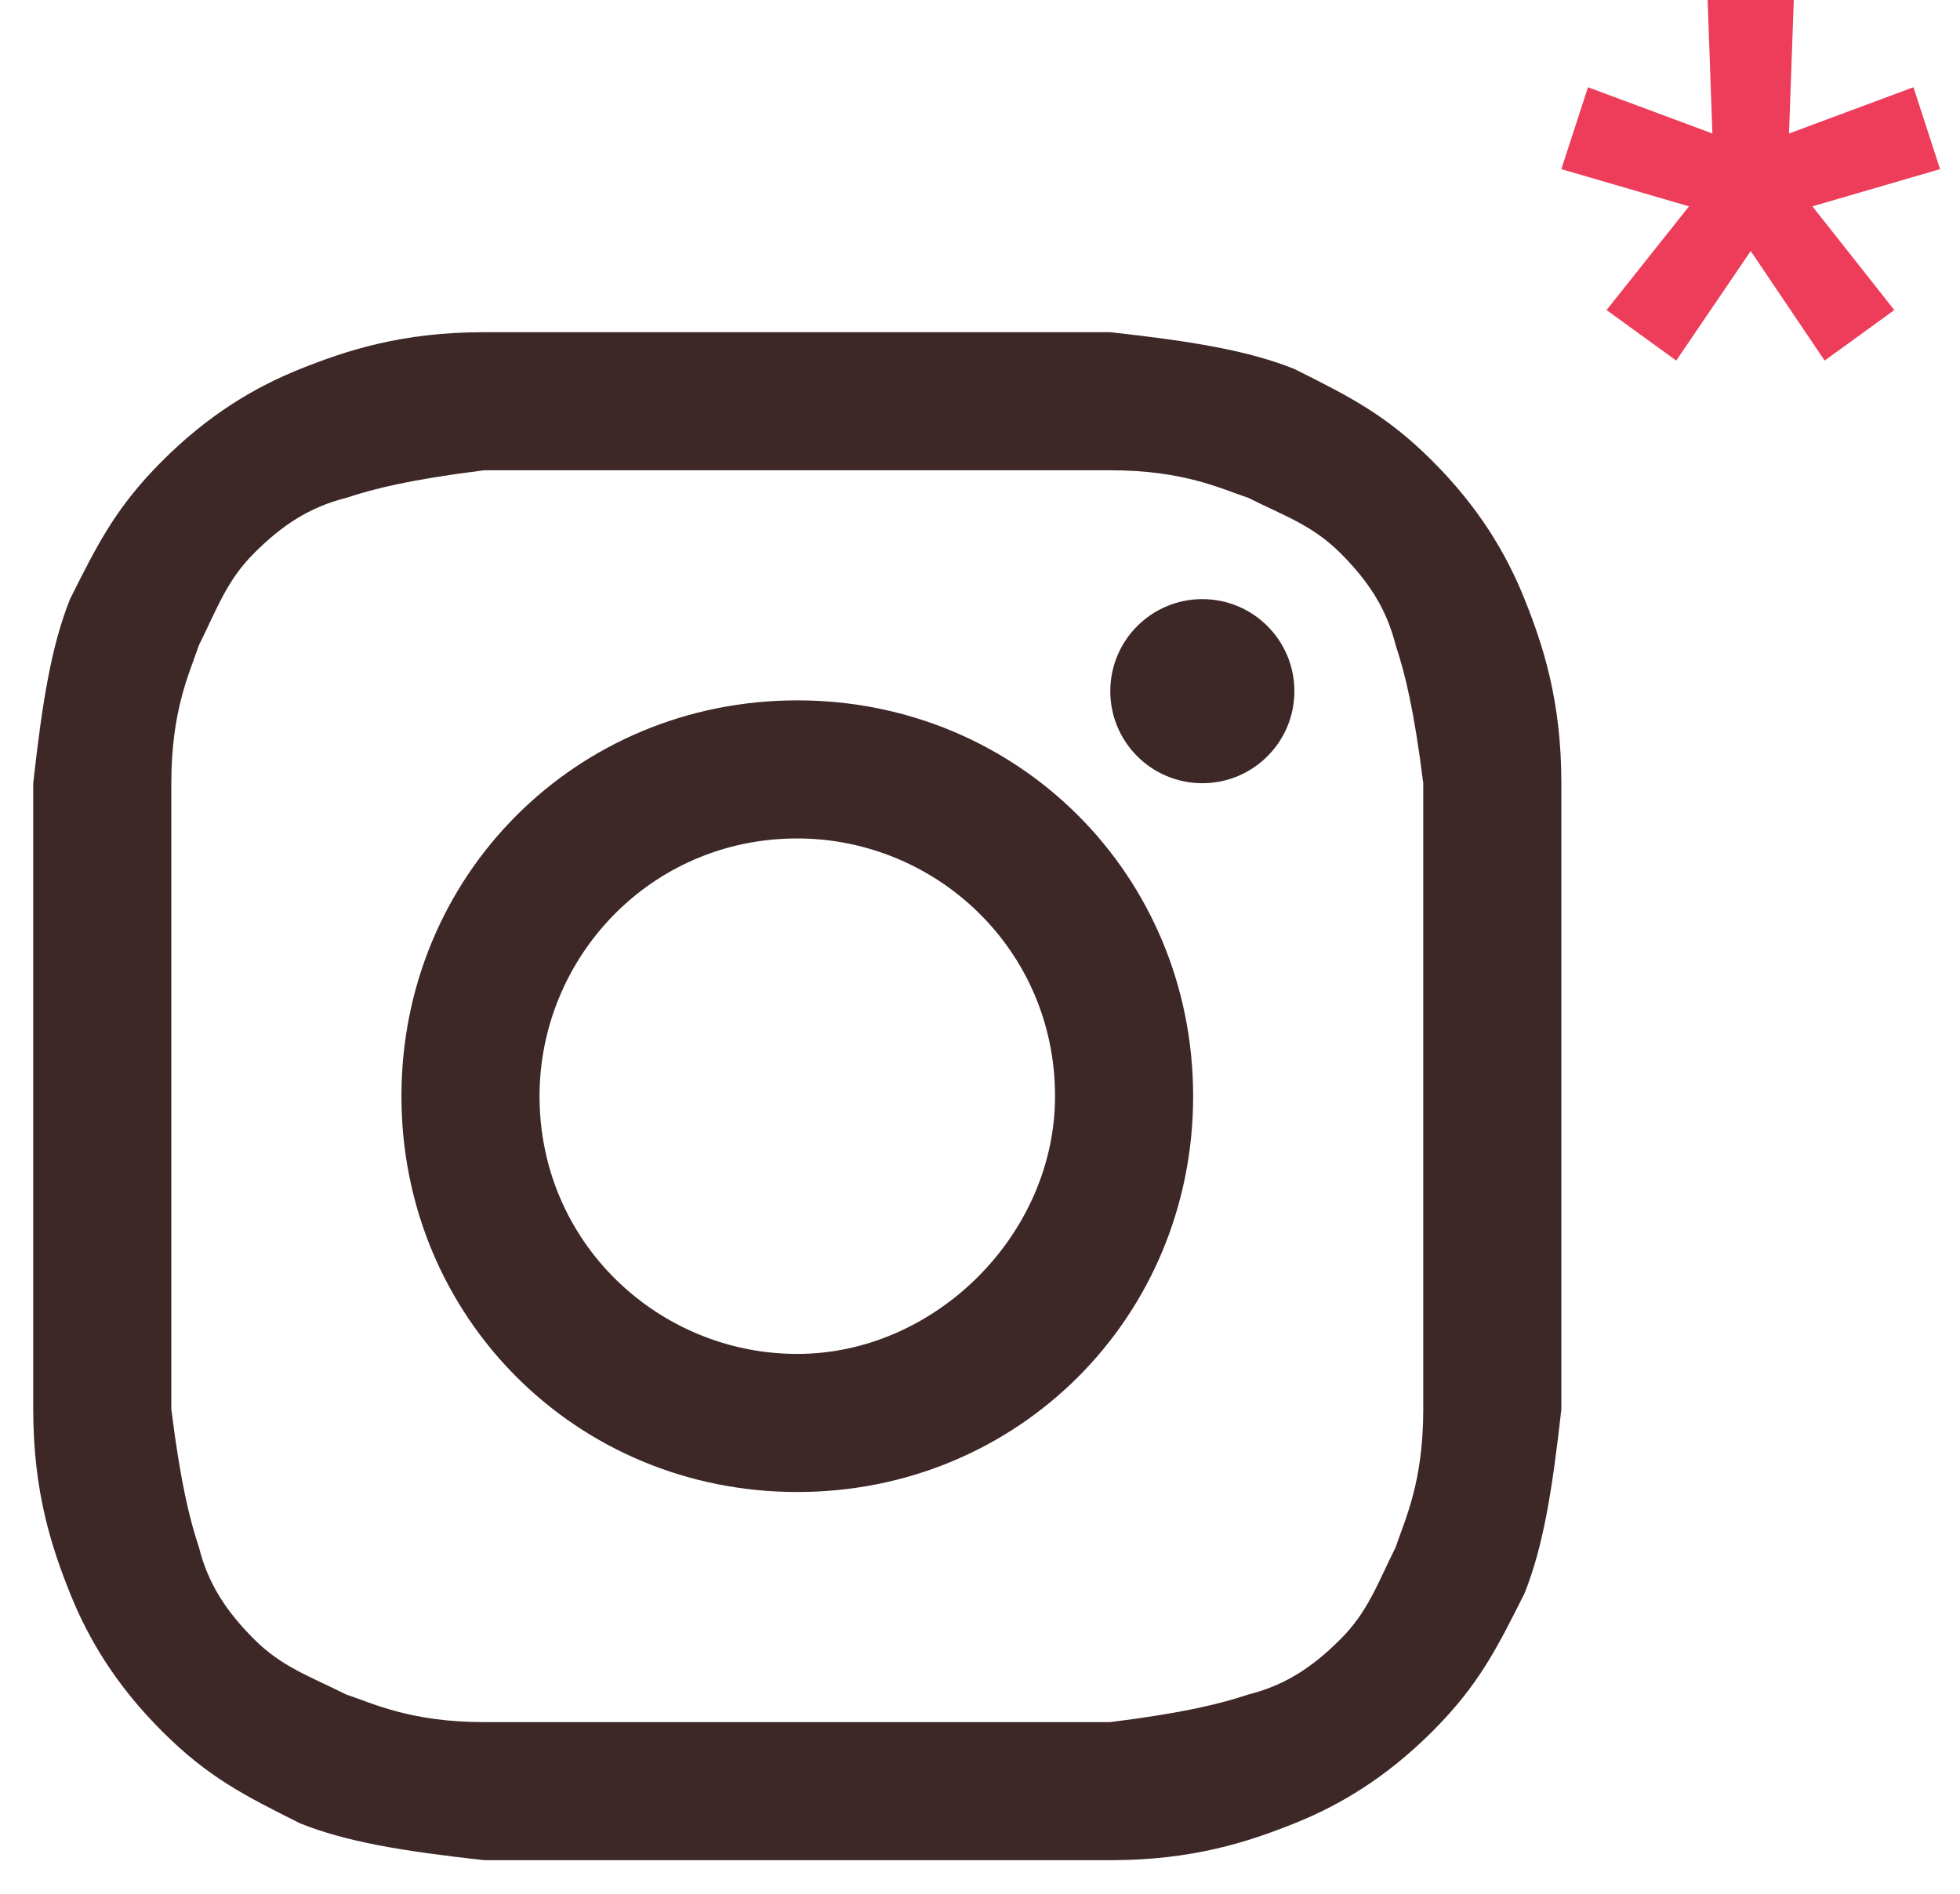
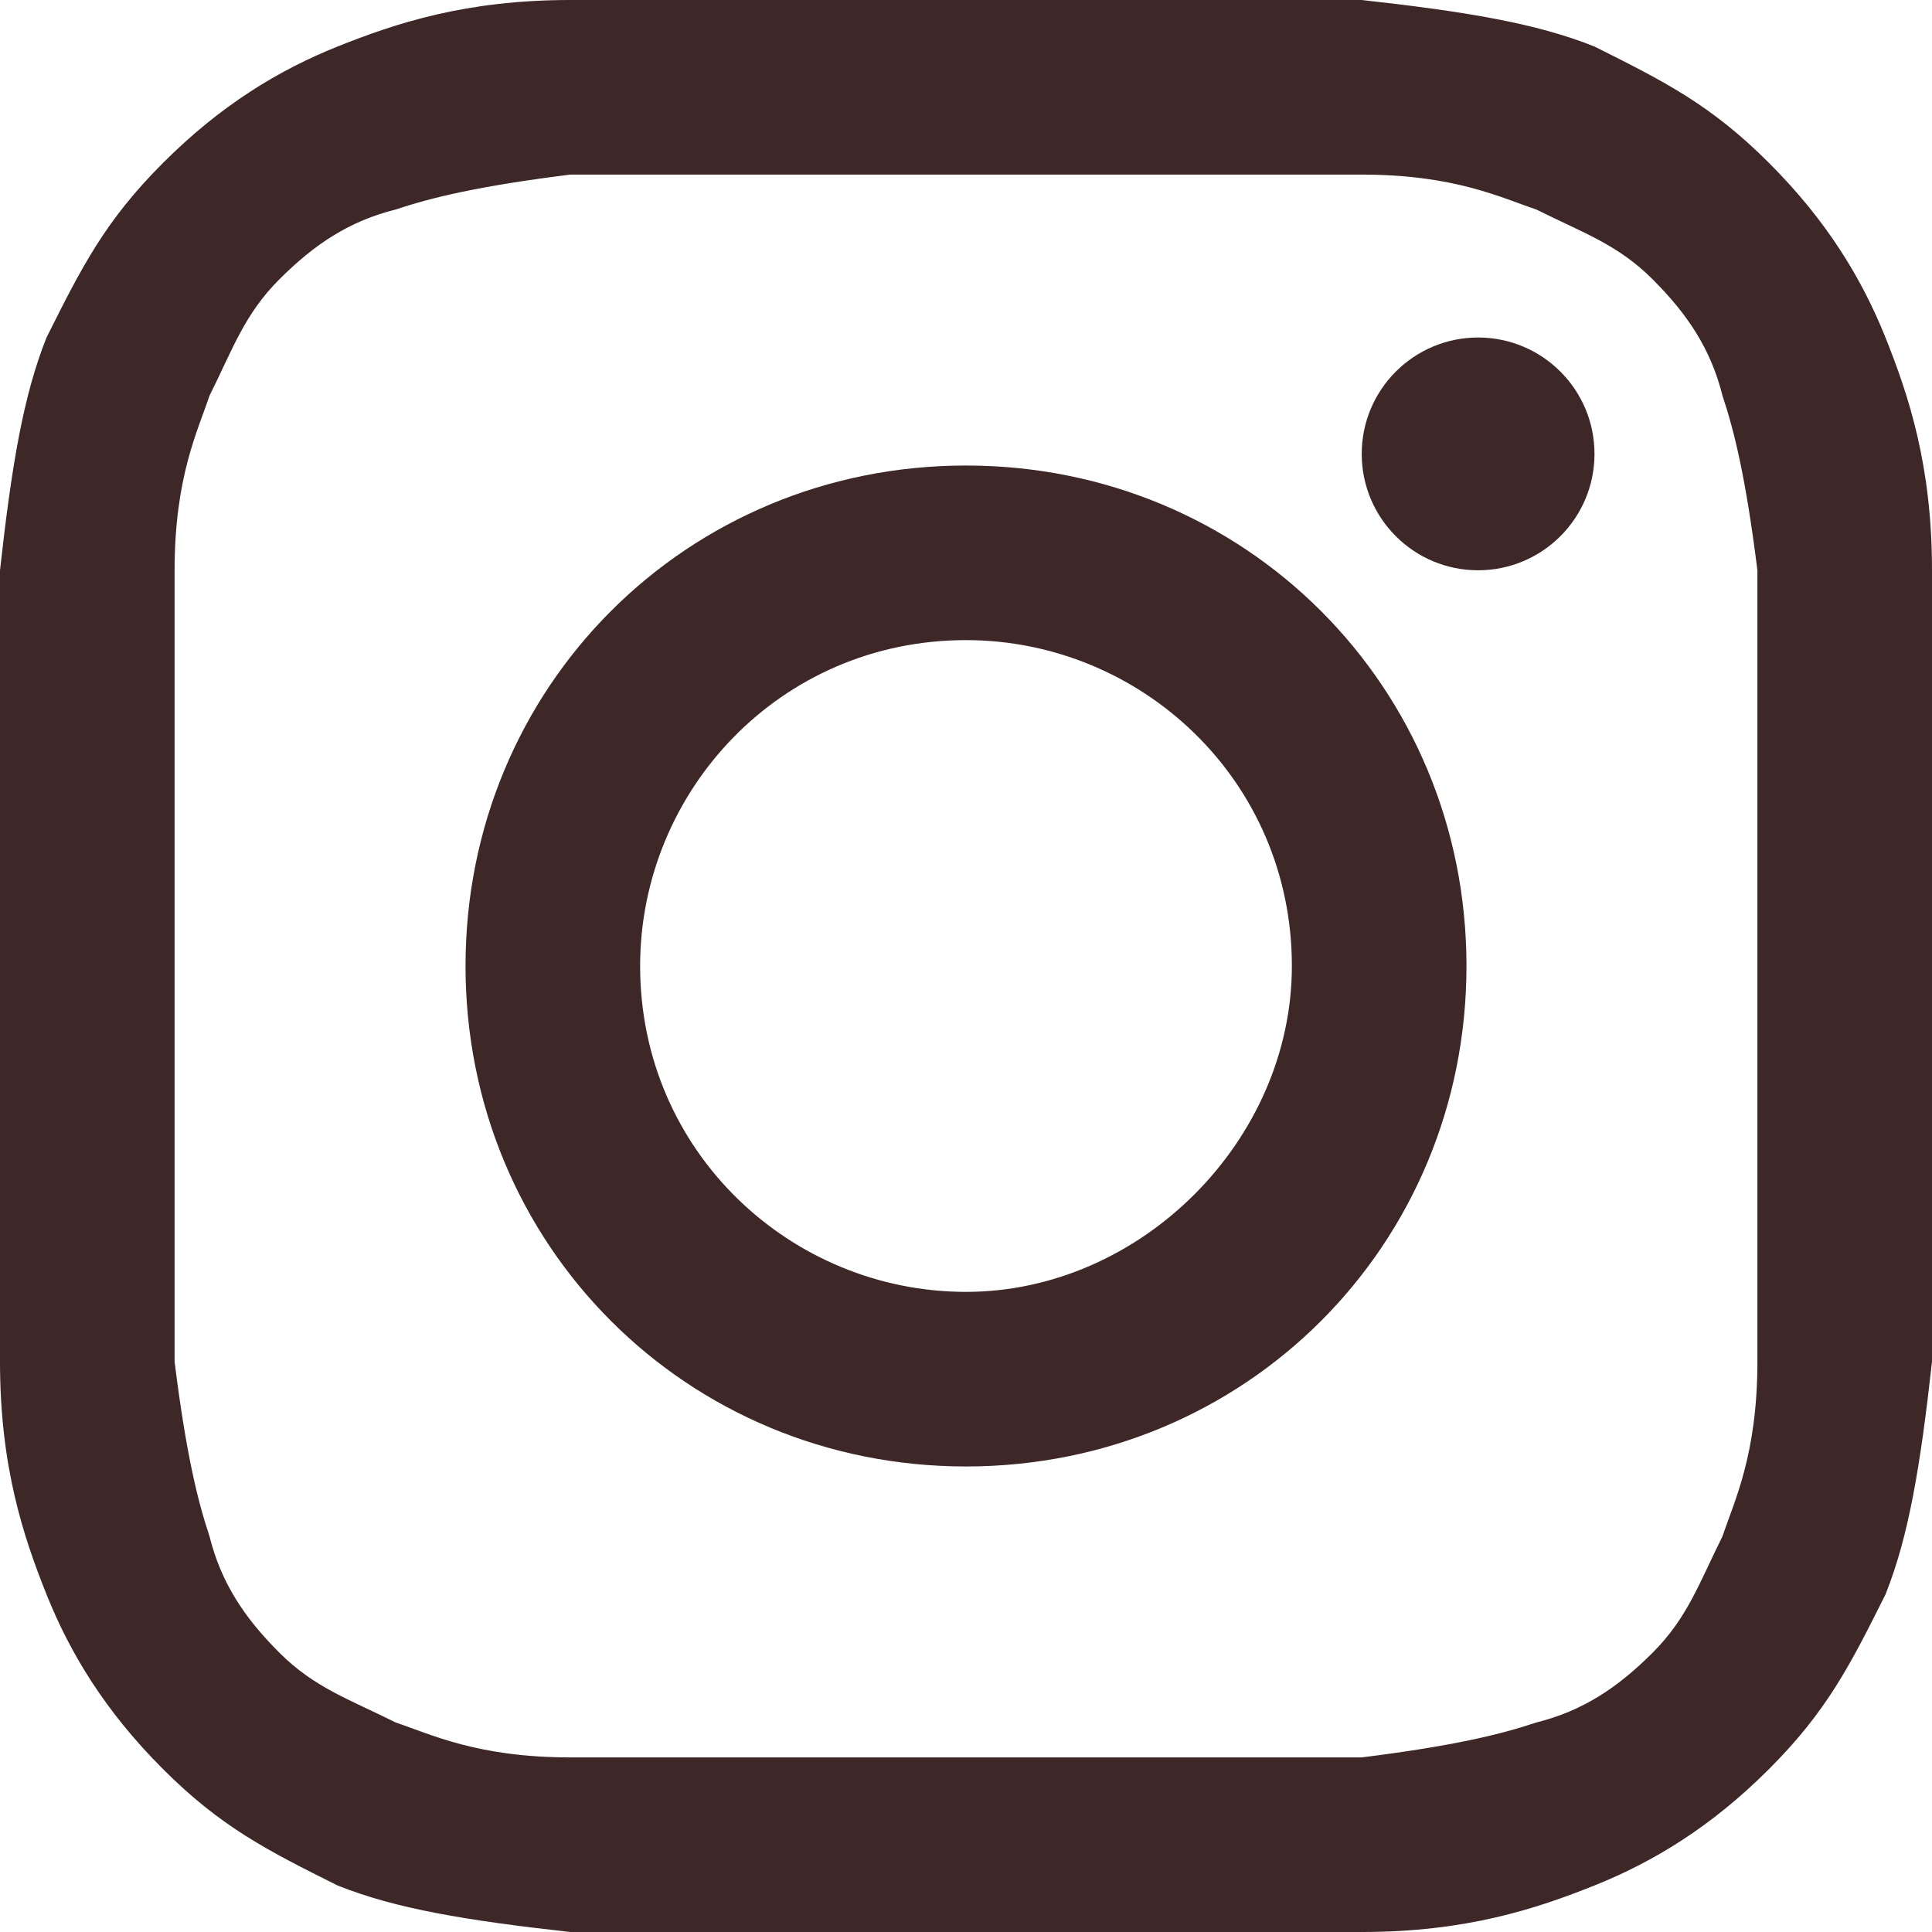
- <svg xmlns="http://www.w3.org/2000/svg" width="59" height="57" viewBox="0 0 59 57" fill="none">
-   <path d="M24 14.157C30.096 14.157 30.928 14.157 33.422 14.157C35.639 14.157 36.747 14.711 37.578 14.988C38.687 15.542 39.518 15.819 40.349 16.651C41.181 17.482 41.735 18.313 42.012 19.422C42.289 20.253 42.566 21.361 42.843 23.578C42.843 26.072 42.843 26.627 42.843 33C42.843 39.373 42.843 39.928 42.843 42.422C42.843 44.639 42.289 45.747 42.012 46.578C41.458 47.687 41.181 48.518 40.349 49.349C39.518 50.181 38.687 50.735 37.578 51.012C36.747 51.289 35.639 51.566 33.422 51.843C30.928 51.843 30.373 51.843 24 51.843C17.627 51.843 17.072 51.843 14.578 51.843C12.361 51.843 11.253 51.289 10.422 51.012C9.313 50.458 8.482 50.181 7.651 49.349C6.819 48.518 6.265 47.687 5.988 46.578C5.711 45.747 5.434 44.639 5.157 42.422C5.157 39.928 5.157 39.373 5.157 33C5.157 26.627 5.157 26.072 5.157 23.578C5.157 21.361 5.711 20.253 5.988 19.422C6.542 18.313 6.819 17.482 7.651 16.651C8.482 15.819 9.313 15.265 10.422 14.988C11.253 14.711 12.361 14.434 14.578 14.157C17.072 14.157 17.904 14.157 24 14.157ZM24 10C17.627 10 17.072 10 14.578 10C12.084 10 10.422 10.554 9.036 11.108C7.651 11.663 6.265 12.494 4.88 13.88C3.494 15.265 2.94 16.373 2.108 18.036C1.554 19.422 1.277 21.084 1 23.578C1 26.072 1 26.904 1 33C1 39.373 1 39.928 1 42.422C1 44.916 1.554 46.578 2.108 47.964C2.663 49.349 3.494 50.735 4.88 52.12C6.265 53.506 7.373 54.06 9.036 54.892C10.422 55.446 12.084 55.723 14.578 56C17.072 56 17.904 56 24 56C30.096 56 30.928 56 33.422 56C35.916 56 37.578 55.446 38.964 54.892C40.349 54.337 41.735 53.506 43.12 52.12C44.506 50.735 45.06 49.627 45.892 47.964C46.446 46.578 46.723 44.916 47 42.422C47 39.928 47 39.096 47 33C47 26.904 47 26.072 47 23.578C47 21.084 46.446 19.422 45.892 18.036C45.337 16.651 44.506 15.265 43.12 13.88C41.735 12.494 40.627 11.94 38.964 11.108C37.578 10.554 35.916 10.277 33.422 10C30.928 10 30.373 10 24 10Z" fill="#3E2727" />
-   <path d="M24 21.084C17.349 21.084 12.084 26.349 12.084 33C12.084 39.651 17.349 44.916 24 44.916C30.651 44.916 35.916 39.651 35.916 33C35.916 26.349 30.651 21.084 24 21.084ZM24 40.759C19.843 40.759 16.241 37.434 16.241 33C16.241 28.843 19.566 25.241 24 25.241C28.157 25.241 31.759 28.566 31.759 33C31.759 37.157 28.157 40.759 24 40.759Z" fill="#3E2727" />
-   <path d="M36.193 23.578C37.723 23.578 38.964 22.338 38.964 20.807C38.964 19.277 37.723 18.036 36.193 18.036C34.662 18.036 33.422 19.277 33.422 20.807C33.422 22.338 34.662 23.578 36.193 23.578Z" fill="#3E2727" />
-   <path d="M50.458 10.855L48.361 9.334L50.843 6.212L47 5.092L47.801 2.626L51.547 4.019L51.403 0H53.997L53.853 4.019L57.599 2.626L58.4 5.092L54.557 6.212L57.023 9.334L54.925 10.855L52.7 7.557L50.458 10.855Z" fill="#ED3D5A" />
+ <svg xmlns="http://www.w3.org/2000/svg" width="46" height="46" viewBox="0 0 46 46" fill="none">
+   <path d="M23 4.157C29.096 4.157 29.928 4.157 32.422 4.157C34.639 4.157 35.747 4.711 36.578 4.988C37.687 5.542 38.518 5.819 39.349 6.651C40.181 7.482 40.735 8.313 41.012 9.422C41.289 10.253 41.566 11.361 41.843 13.578C41.843 16.072 41.843 16.627 41.843 23C41.843 29.373 41.843 29.928 41.843 32.422C41.843 34.639 41.289 35.747 41.012 36.578C40.458 37.687 40.181 38.518 39.349 39.349C38.518 40.181 37.687 40.735 36.578 41.012C35.747 41.289 34.639 41.566 32.422 41.843C29.928 41.843 29.373 41.843 23 41.843C16.627 41.843 16.072 41.843 13.578 41.843C11.361 41.843 10.253 41.289 9.422 41.012C8.313 40.458 7.482 40.181 6.651 39.349C5.819 38.518 5.265 37.687 4.988 36.578C4.711 35.747 4.434 34.639 4.157 32.422C4.157 29.928 4.157 29.373 4.157 23C4.157 16.627 4.157 16.072 4.157 13.578C4.157 11.361 4.711 10.253 4.988 9.422C5.542 8.313 5.819 7.482 6.651 6.651C7.482 5.819 8.313 5.265 9.422 4.988C10.253 4.711 11.361 4.434 13.578 4.157C16.072 4.157 16.904 4.157 23 4.157ZM23 0C16.627 0 16.072 0 13.578 0C11.084 0 9.422 0.554 8.036 1.108C6.651 1.663 5.265 2.494 3.88 3.88C2.494 5.265 1.94 6.373 1.108 8.036C0.554 9.422 0.277 11.084 0 13.578C0 16.072 0 16.904 0 23C0 29.373 0 29.928 0 32.422C0 34.916 0.554 36.578 1.108 37.964C1.663 39.349 2.494 40.735 3.88 42.12C5.265 43.506 6.373 44.06 8.036 44.892C9.422 45.446 11.084 45.723 13.578 46C16.072 46 16.904 46 23 46C29.096 46 29.928 46 32.422 46C34.916 46 36.578 45.446 37.964 44.892C39.349 44.337 40.735 43.506 42.12 42.12C43.506 40.735 44.06 39.627 44.892 37.964C45.446 36.578 45.723 34.916 46 32.422C46 29.928 46 29.096 46 23C46 16.904 46 16.072 46 13.578C46 11.084 45.446 9.422 44.892 8.036C44.337 6.651 43.506 5.265 42.12 3.88C40.735 2.494 39.627 1.94 37.964 1.108C36.578 0.554 34.916 0.277 32.422 0C29.928 0 29.373 0 23 0Z" fill="#3E2727" />
+   <path d="M23 11.084C16.349 11.084 11.084 16.349 11.084 23C11.084 29.651 16.349 34.916 23 34.916C29.651 34.916 34.916 29.651 34.916 23C34.916 16.349 29.651 11.084 23 11.084ZM23 30.759C18.843 30.759 15.241 27.434 15.241 23C15.241 18.843 18.566 15.241 23 15.241C27.157 15.241 30.759 18.566 30.759 23C30.759 27.157 27.157 30.759 23 30.759Z" fill="#3E2727" />
+   <path d="M35.193 13.578C36.723 13.578 37.964 12.338 37.964 10.807C37.964 9.277 36.723 8.036 35.193 8.036C33.662 8.036 32.422 9.277 32.422 10.807C32.422 12.338 33.662 13.578 35.193 13.578Z" fill="#3E2727" />
</svg>
